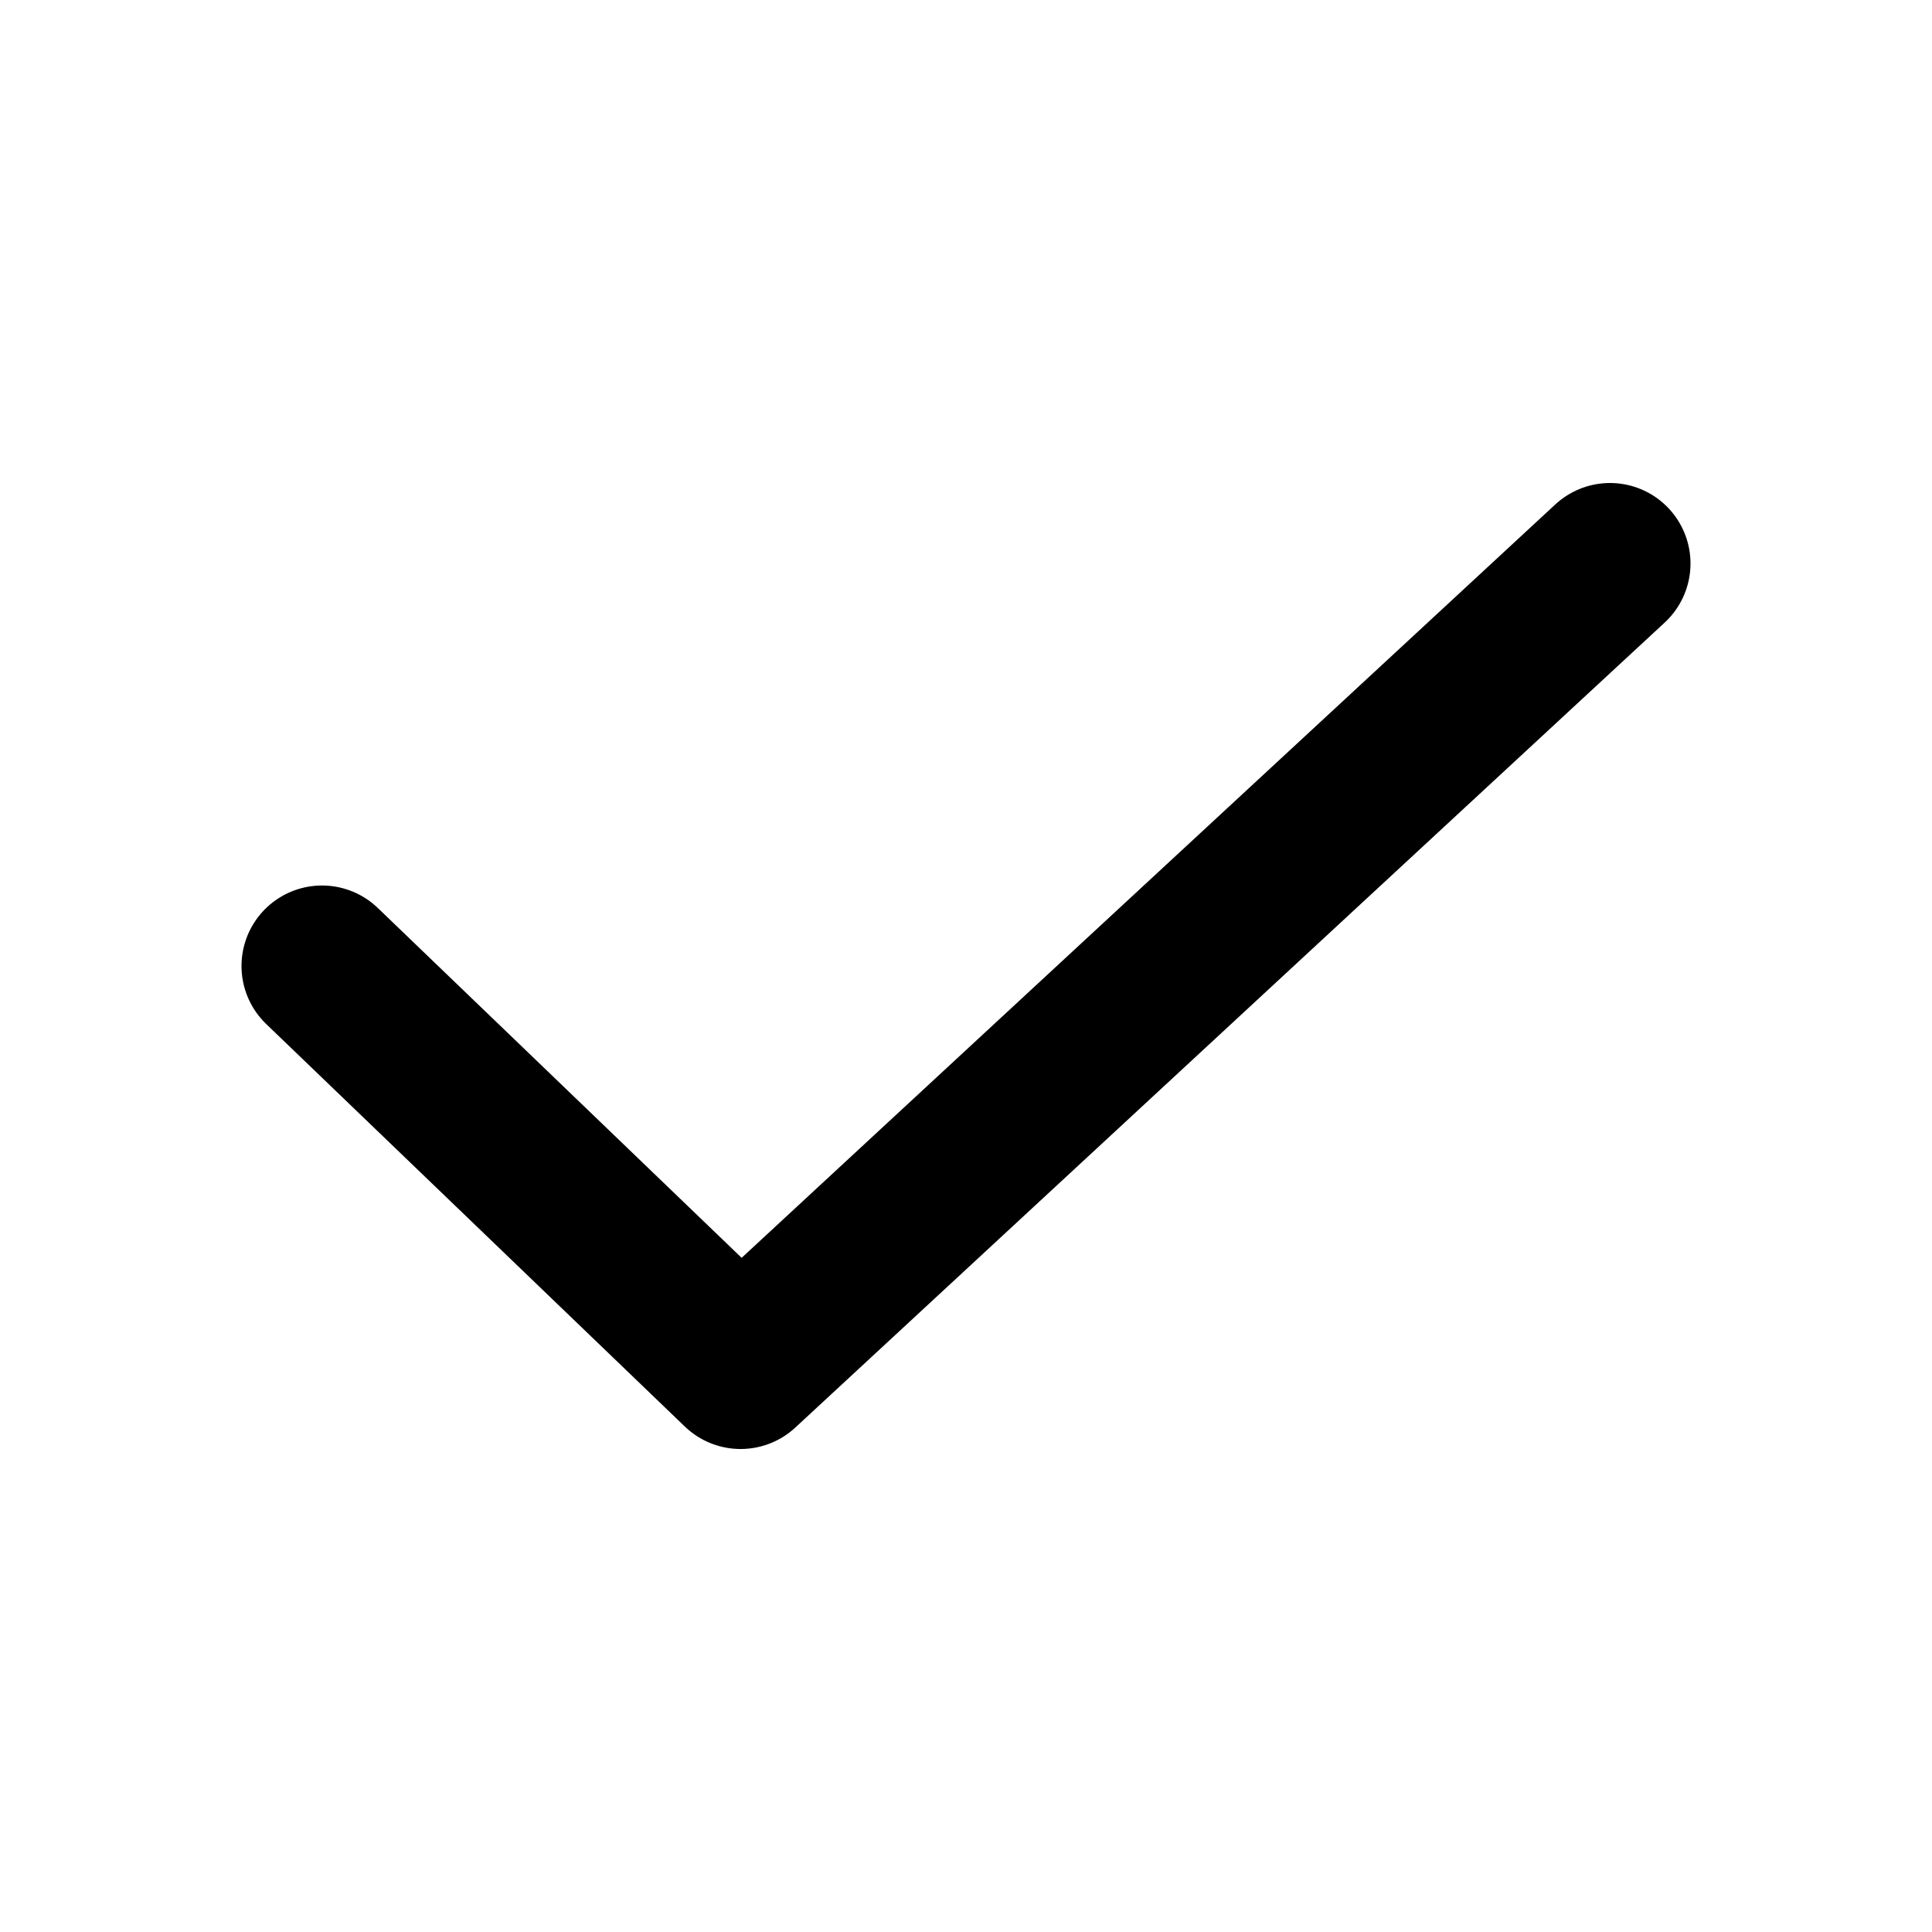
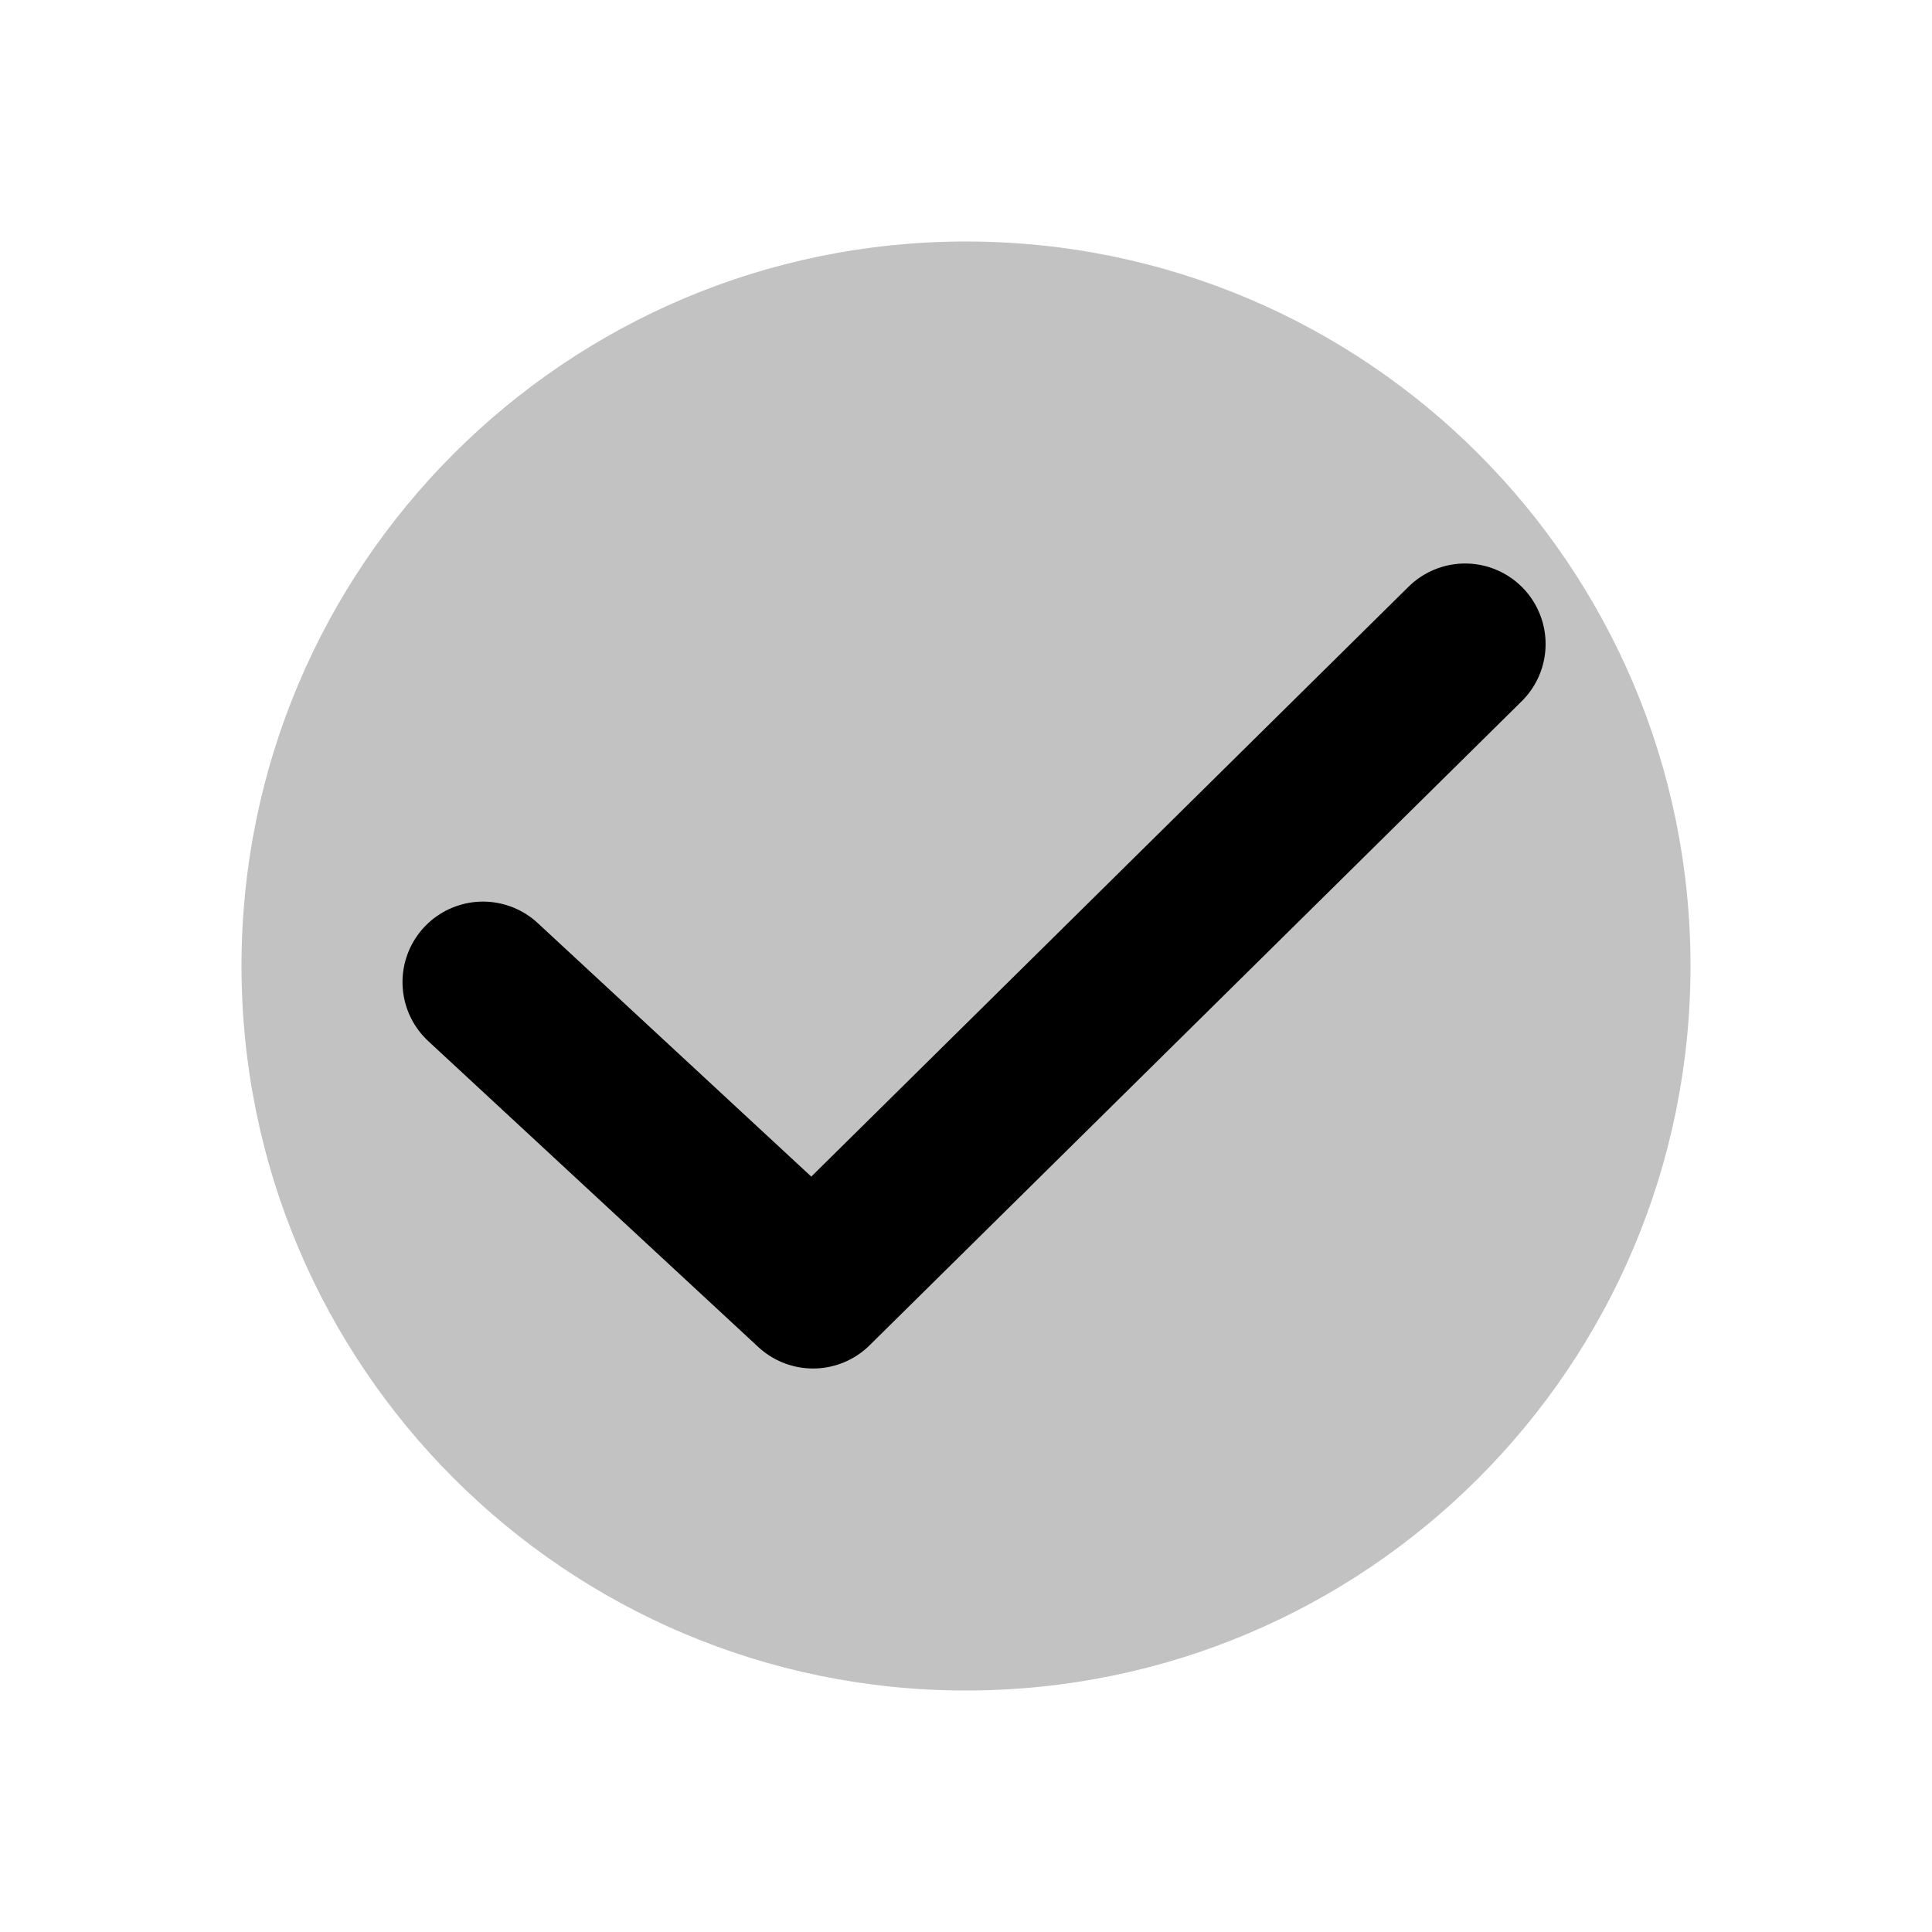
<svg xmlns="http://www.w3.org/2000/svg" width="24" height="24" viewBox="0 0 24 24" fill="none">
-   <path d="M4 12L9.2 17L20 7" stroke="currentColor" stroke-width="2" stroke-linecap="round" stroke-linejoin="round" />
+   <circle cx="12" cy="12" r="9" fill="currentColor" fill-opacity="0.24" />
+   <path d="M6 12.2L10.1 16L18.2 8" stroke="currentColor" stroke-width="2" stroke-linecap="round" stroke-linejoin="round" />
</svg>
